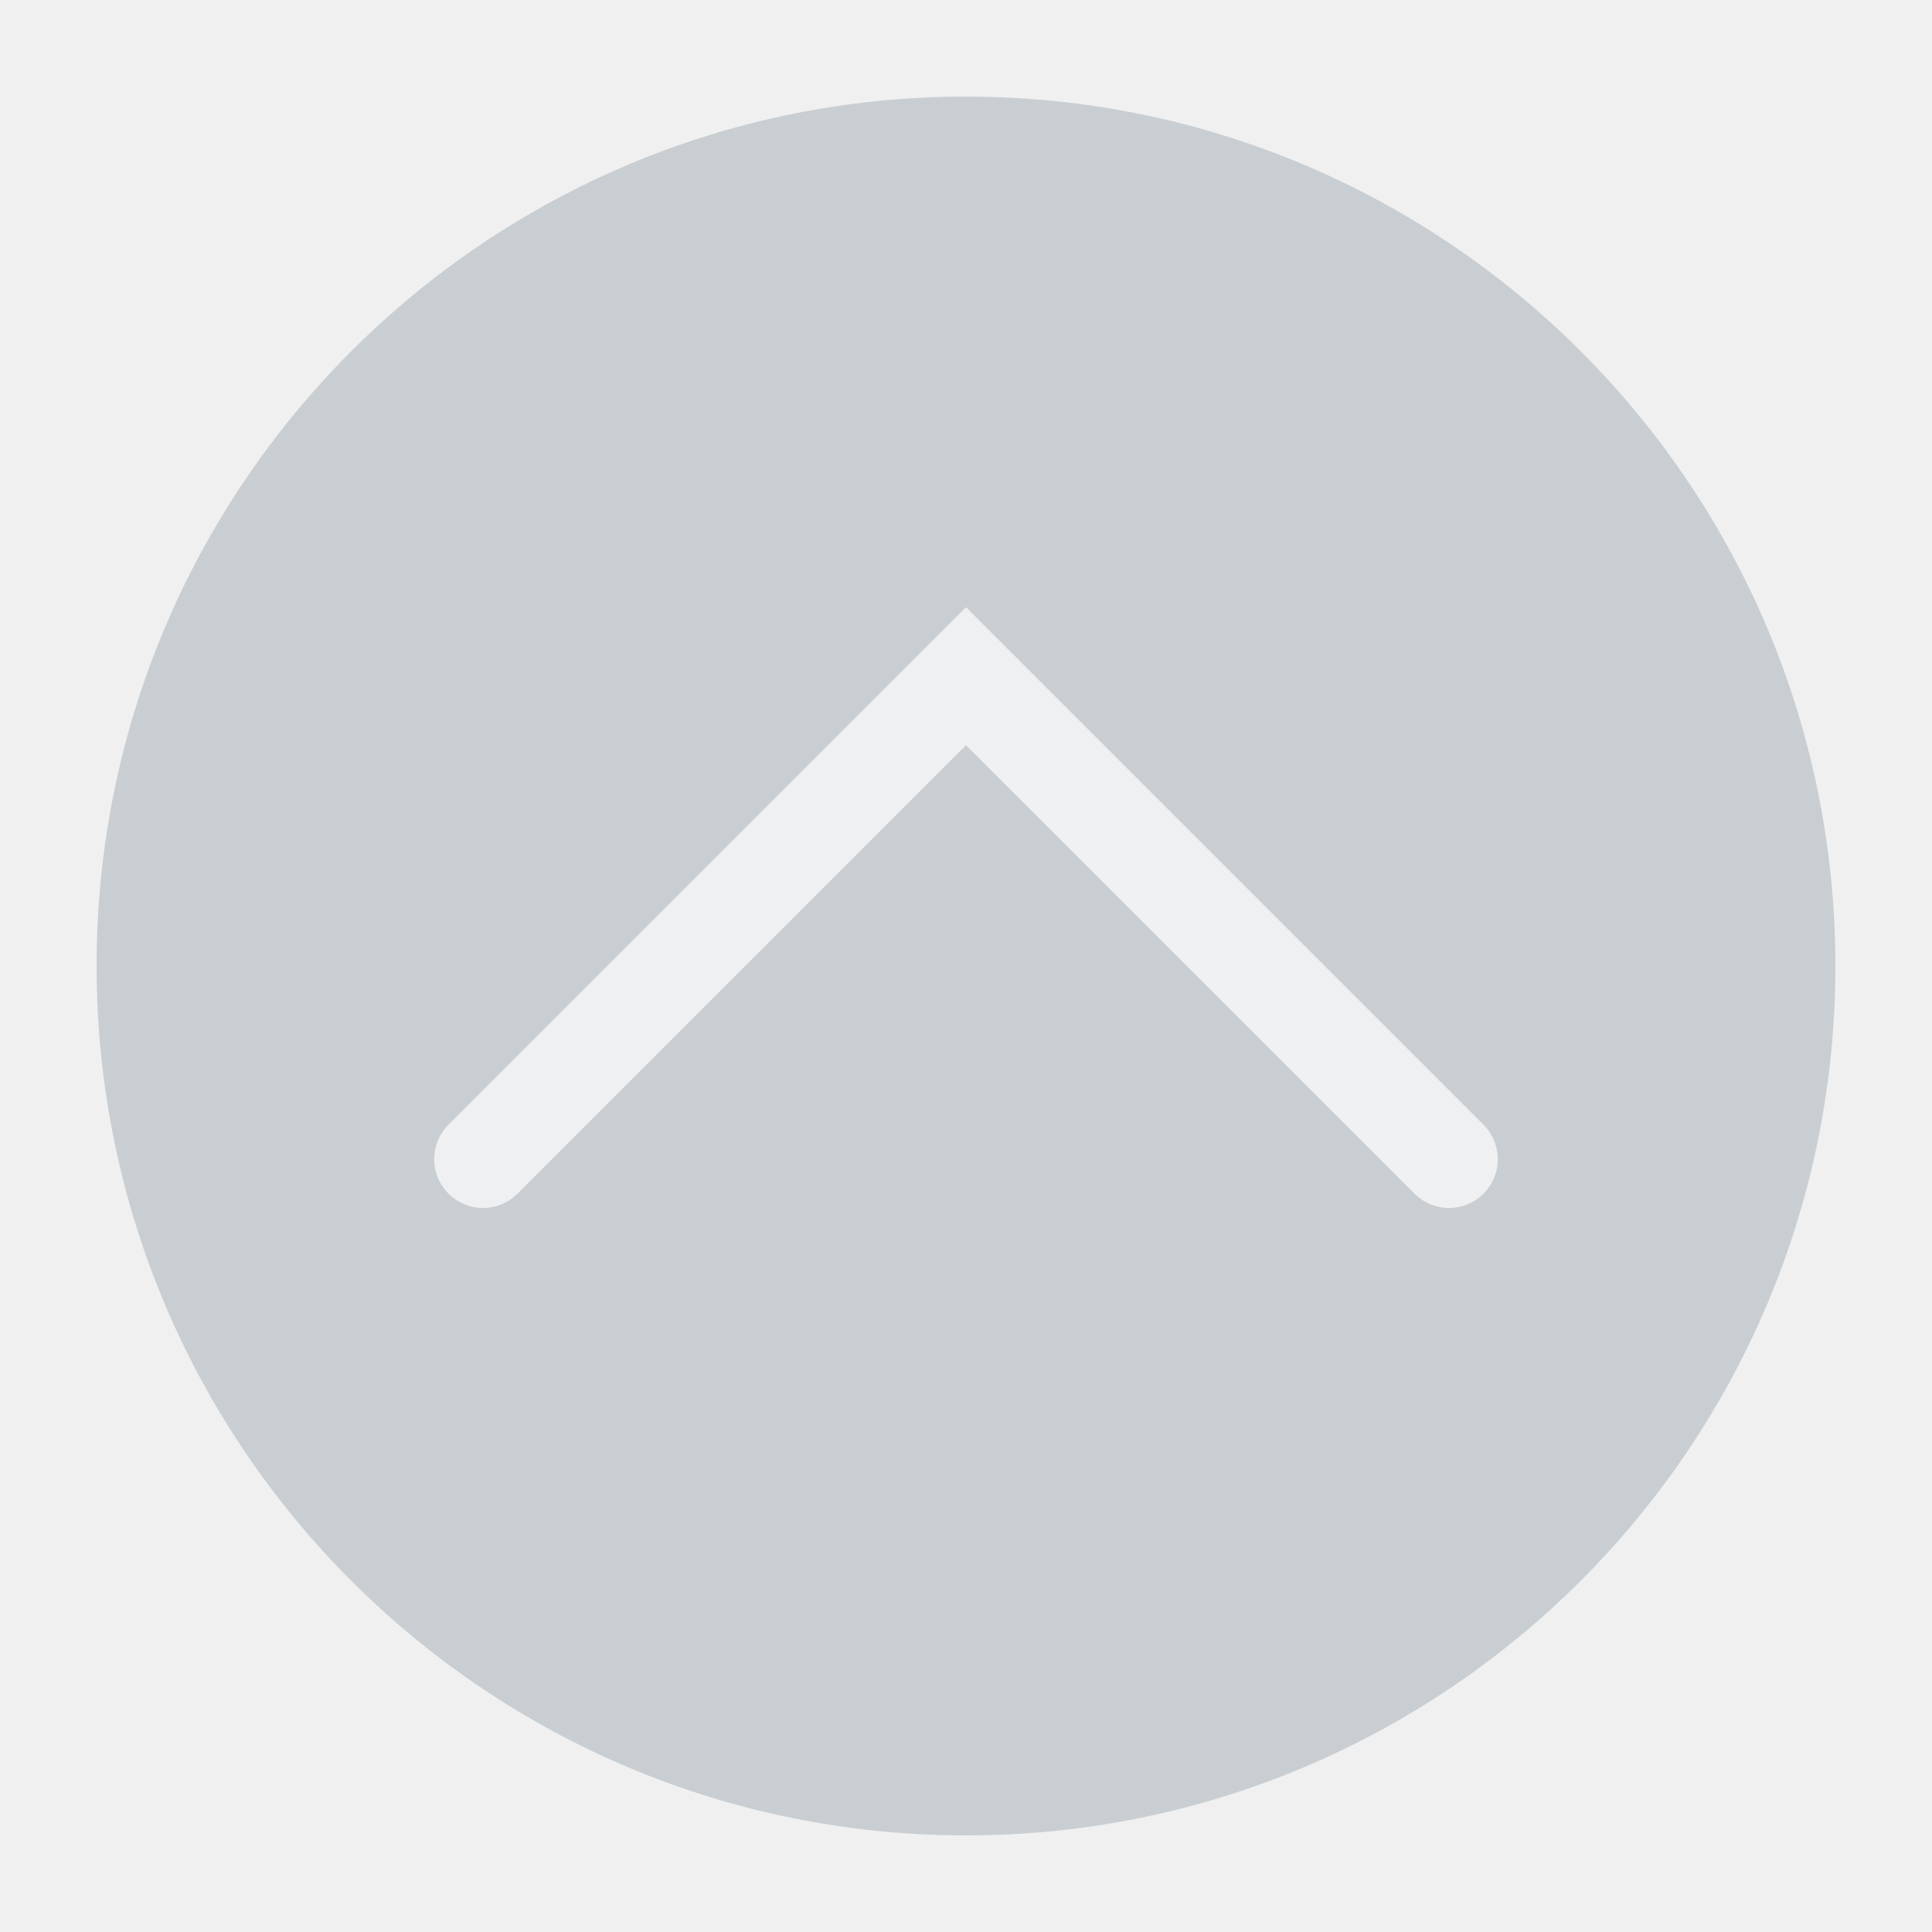
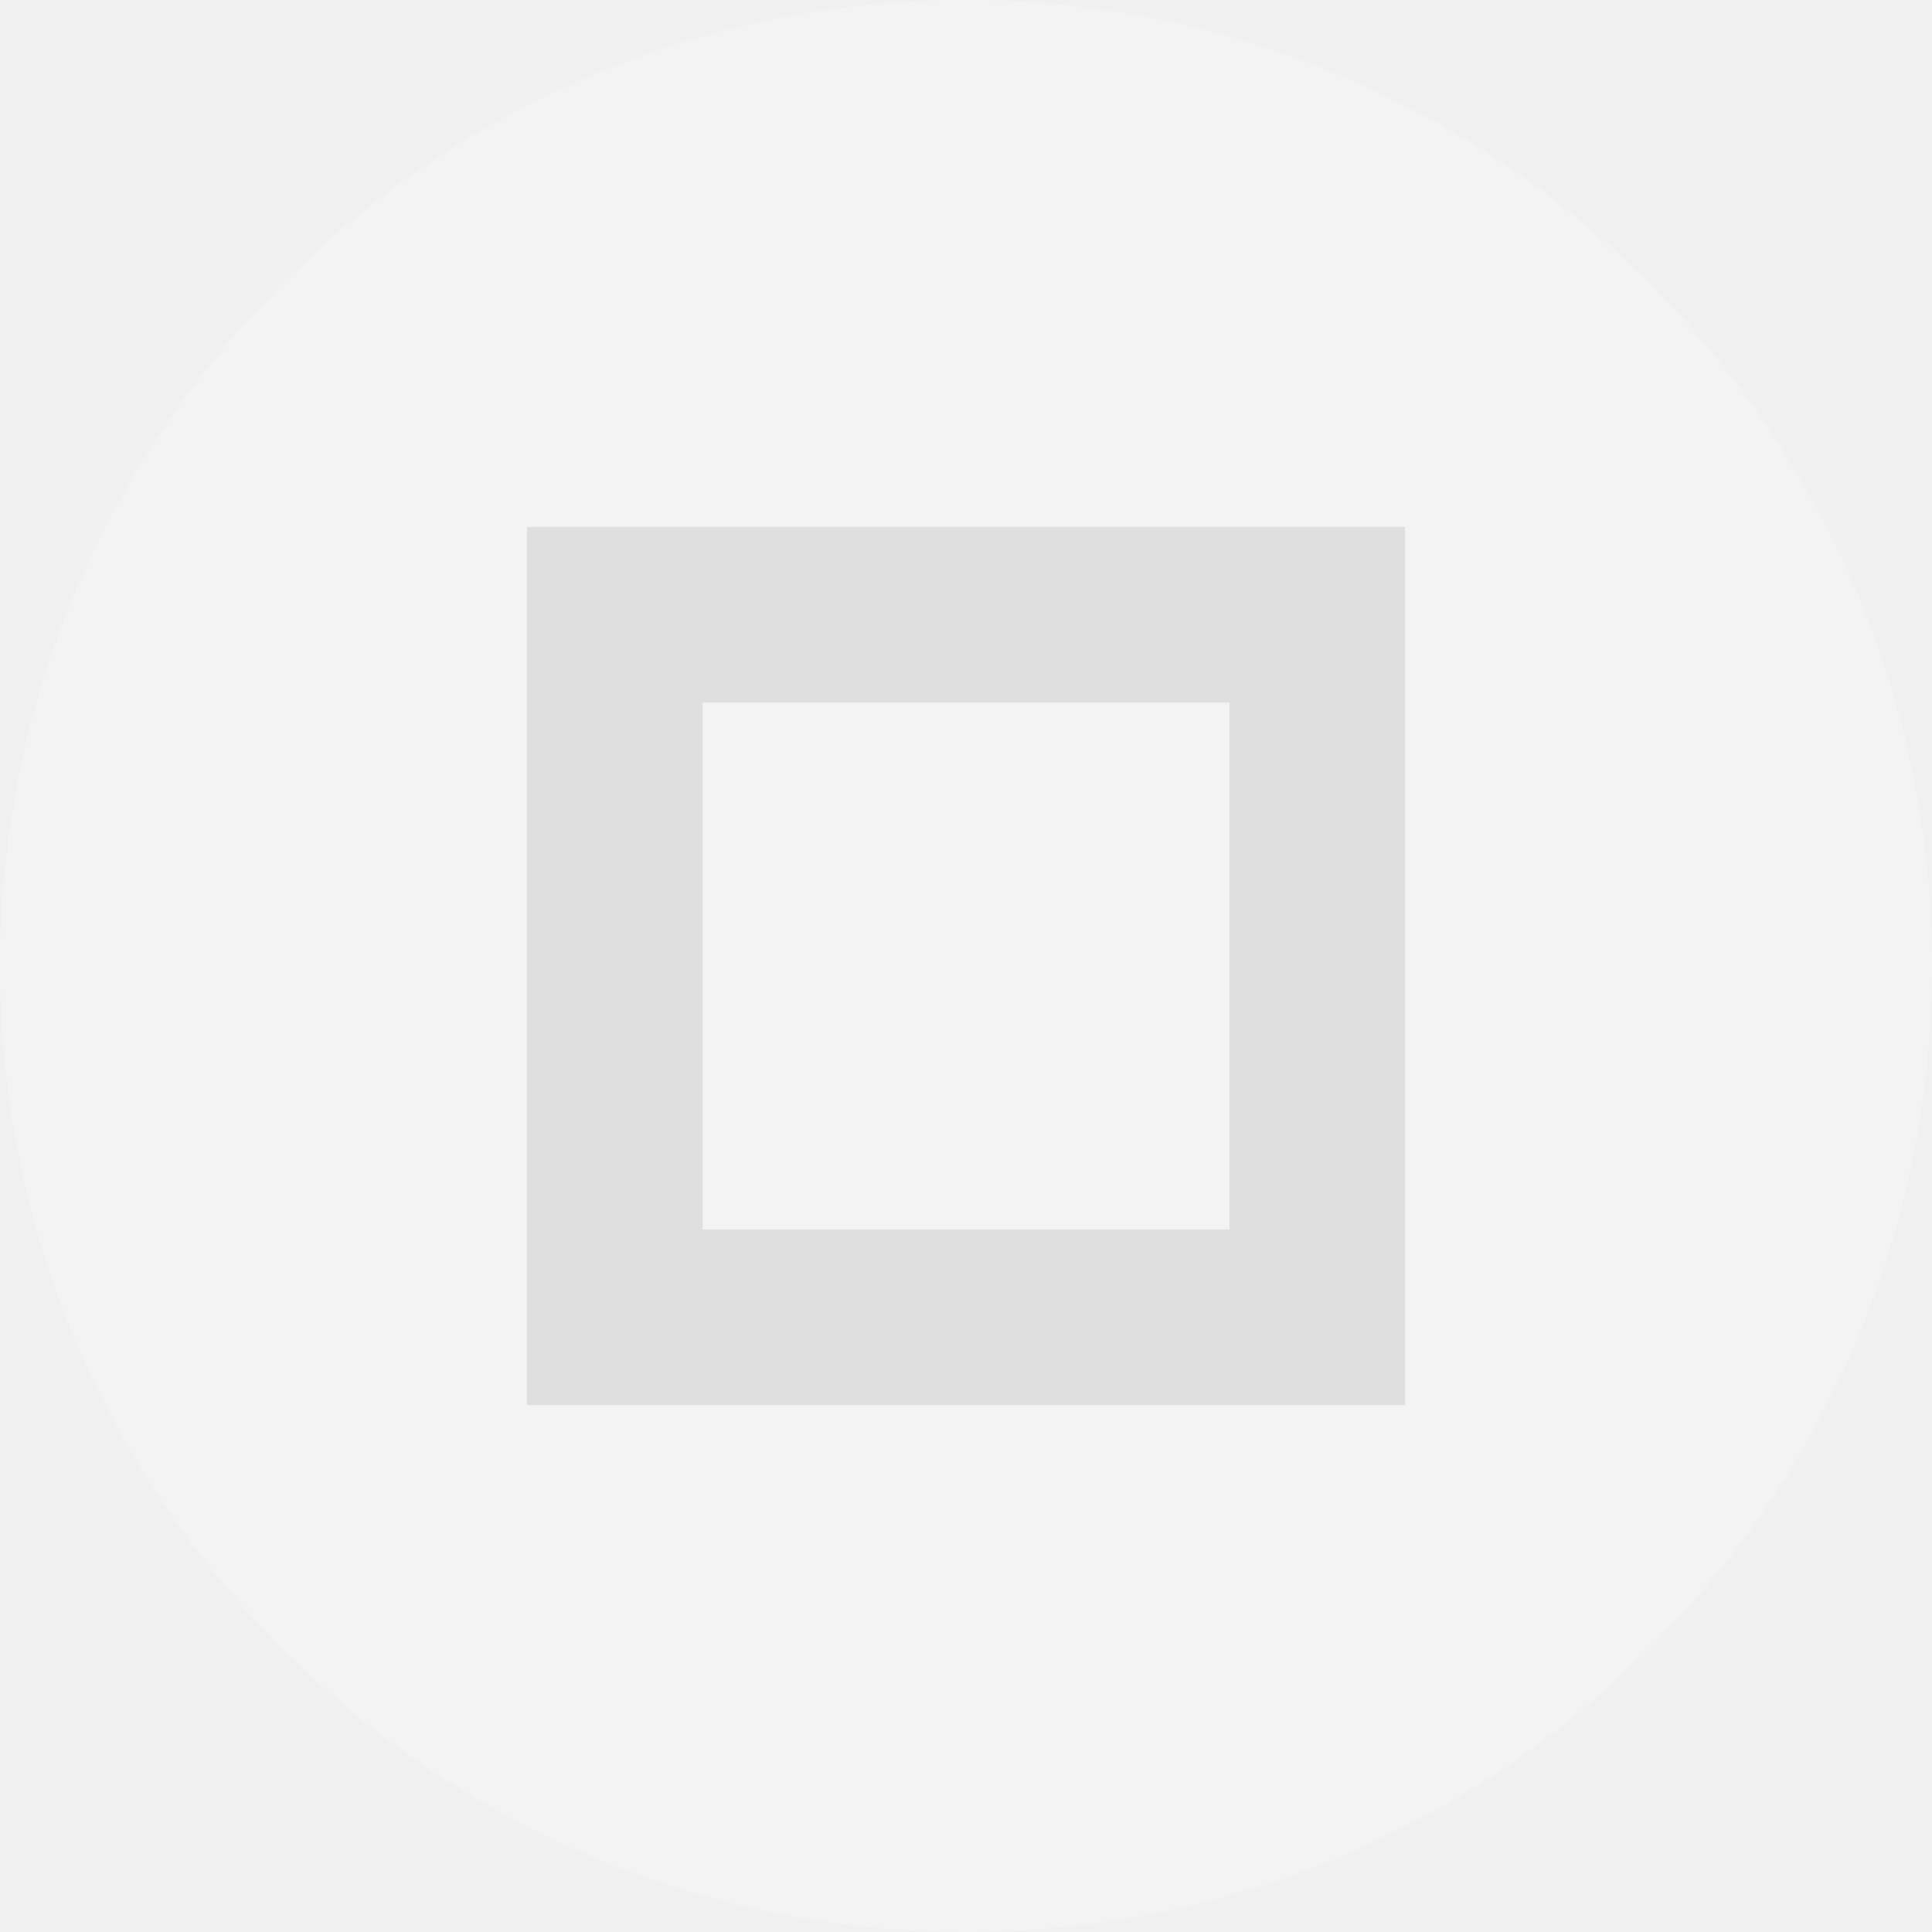
<svg xmlns="http://www.w3.org/2000/svg" viewBox="0 0 50 50" version="1.2" baseProfile="tiny">
  <defs>
</defs>
  <g fill="none" stroke="black" stroke-width="1" fill-rule="evenodd" stroke-linecap="square" stroke-linejoin="bevel">
-     <g fill="#c9ced2" fill-opacity="1" stroke="none" transform="matrix(2.5,0,0,2.5,2.5,2.5)" font-family="Noto Sans" font-size="10" font-weight="400" font-style="normal">
-       <circle cx="9" cy="9" r="9" />
+     <g fill="#000000" fill-opacity="1" stroke="none" transform="matrix(2.27273,0,0,2.27273,-104.545,0)" font-family="Noto Sans" font-size="10" font-weight="400" font-style="normal" opacity="0.001">
+       <rect x="46" y="0" width="22" height="22" />
    </g>
-     <g fill="none" stroke="#eff0f1" stroke-opacity="1" stroke-width="1.01" stroke-linecap="round" stroke-linejoin="miter" stroke-miterlimit="2" transform="matrix(2.5,0,0,2.5,2.5,2.5)" font-family="Noto Sans" font-size="10" font-weight="400" font-style="normal">
-       <polyline fill="none" vector-effect="none" points="4,11 9,6 14,11 " />
+     <g fill="#ffffff" fill-opacity="1" stroke="none" transform="matrix(2.27273,0,0,2.27273,-104.545,0)" font-family="Noto Sans" font-size="10" font-weight="400" font-style="normal" opacity="0.19">
+       <circle cx="57" cy="11" r="11" />
+     </g>
+     <g fill="#dfdfdf" fill-opacity="1" stroke="none" transform="matrix(2.27273,0,0,2.27273,-104.545,0)" font-family="Noto Sans" font-size="10" font-weight="400" font-style="normal">
+       <path vector-effect="none" fill-rule="evenodd" d="M52,6 L52,16 L62,16 L62,6 L52,6 M54,8 L60,8 L60,14 L54,14 L54,8" />
    </g>
    <g fill="none" stroke="#000000" stroke-opacity="1" stroke-width="1" stroke-linecap="square" stroke-linejoin="bevel" transform="matrix(1,0,0,1,0,0)" font-family="Noto Sans" font-size="10" font-weight="400" font-style="normal">
</g>
  </g>
</svg>
